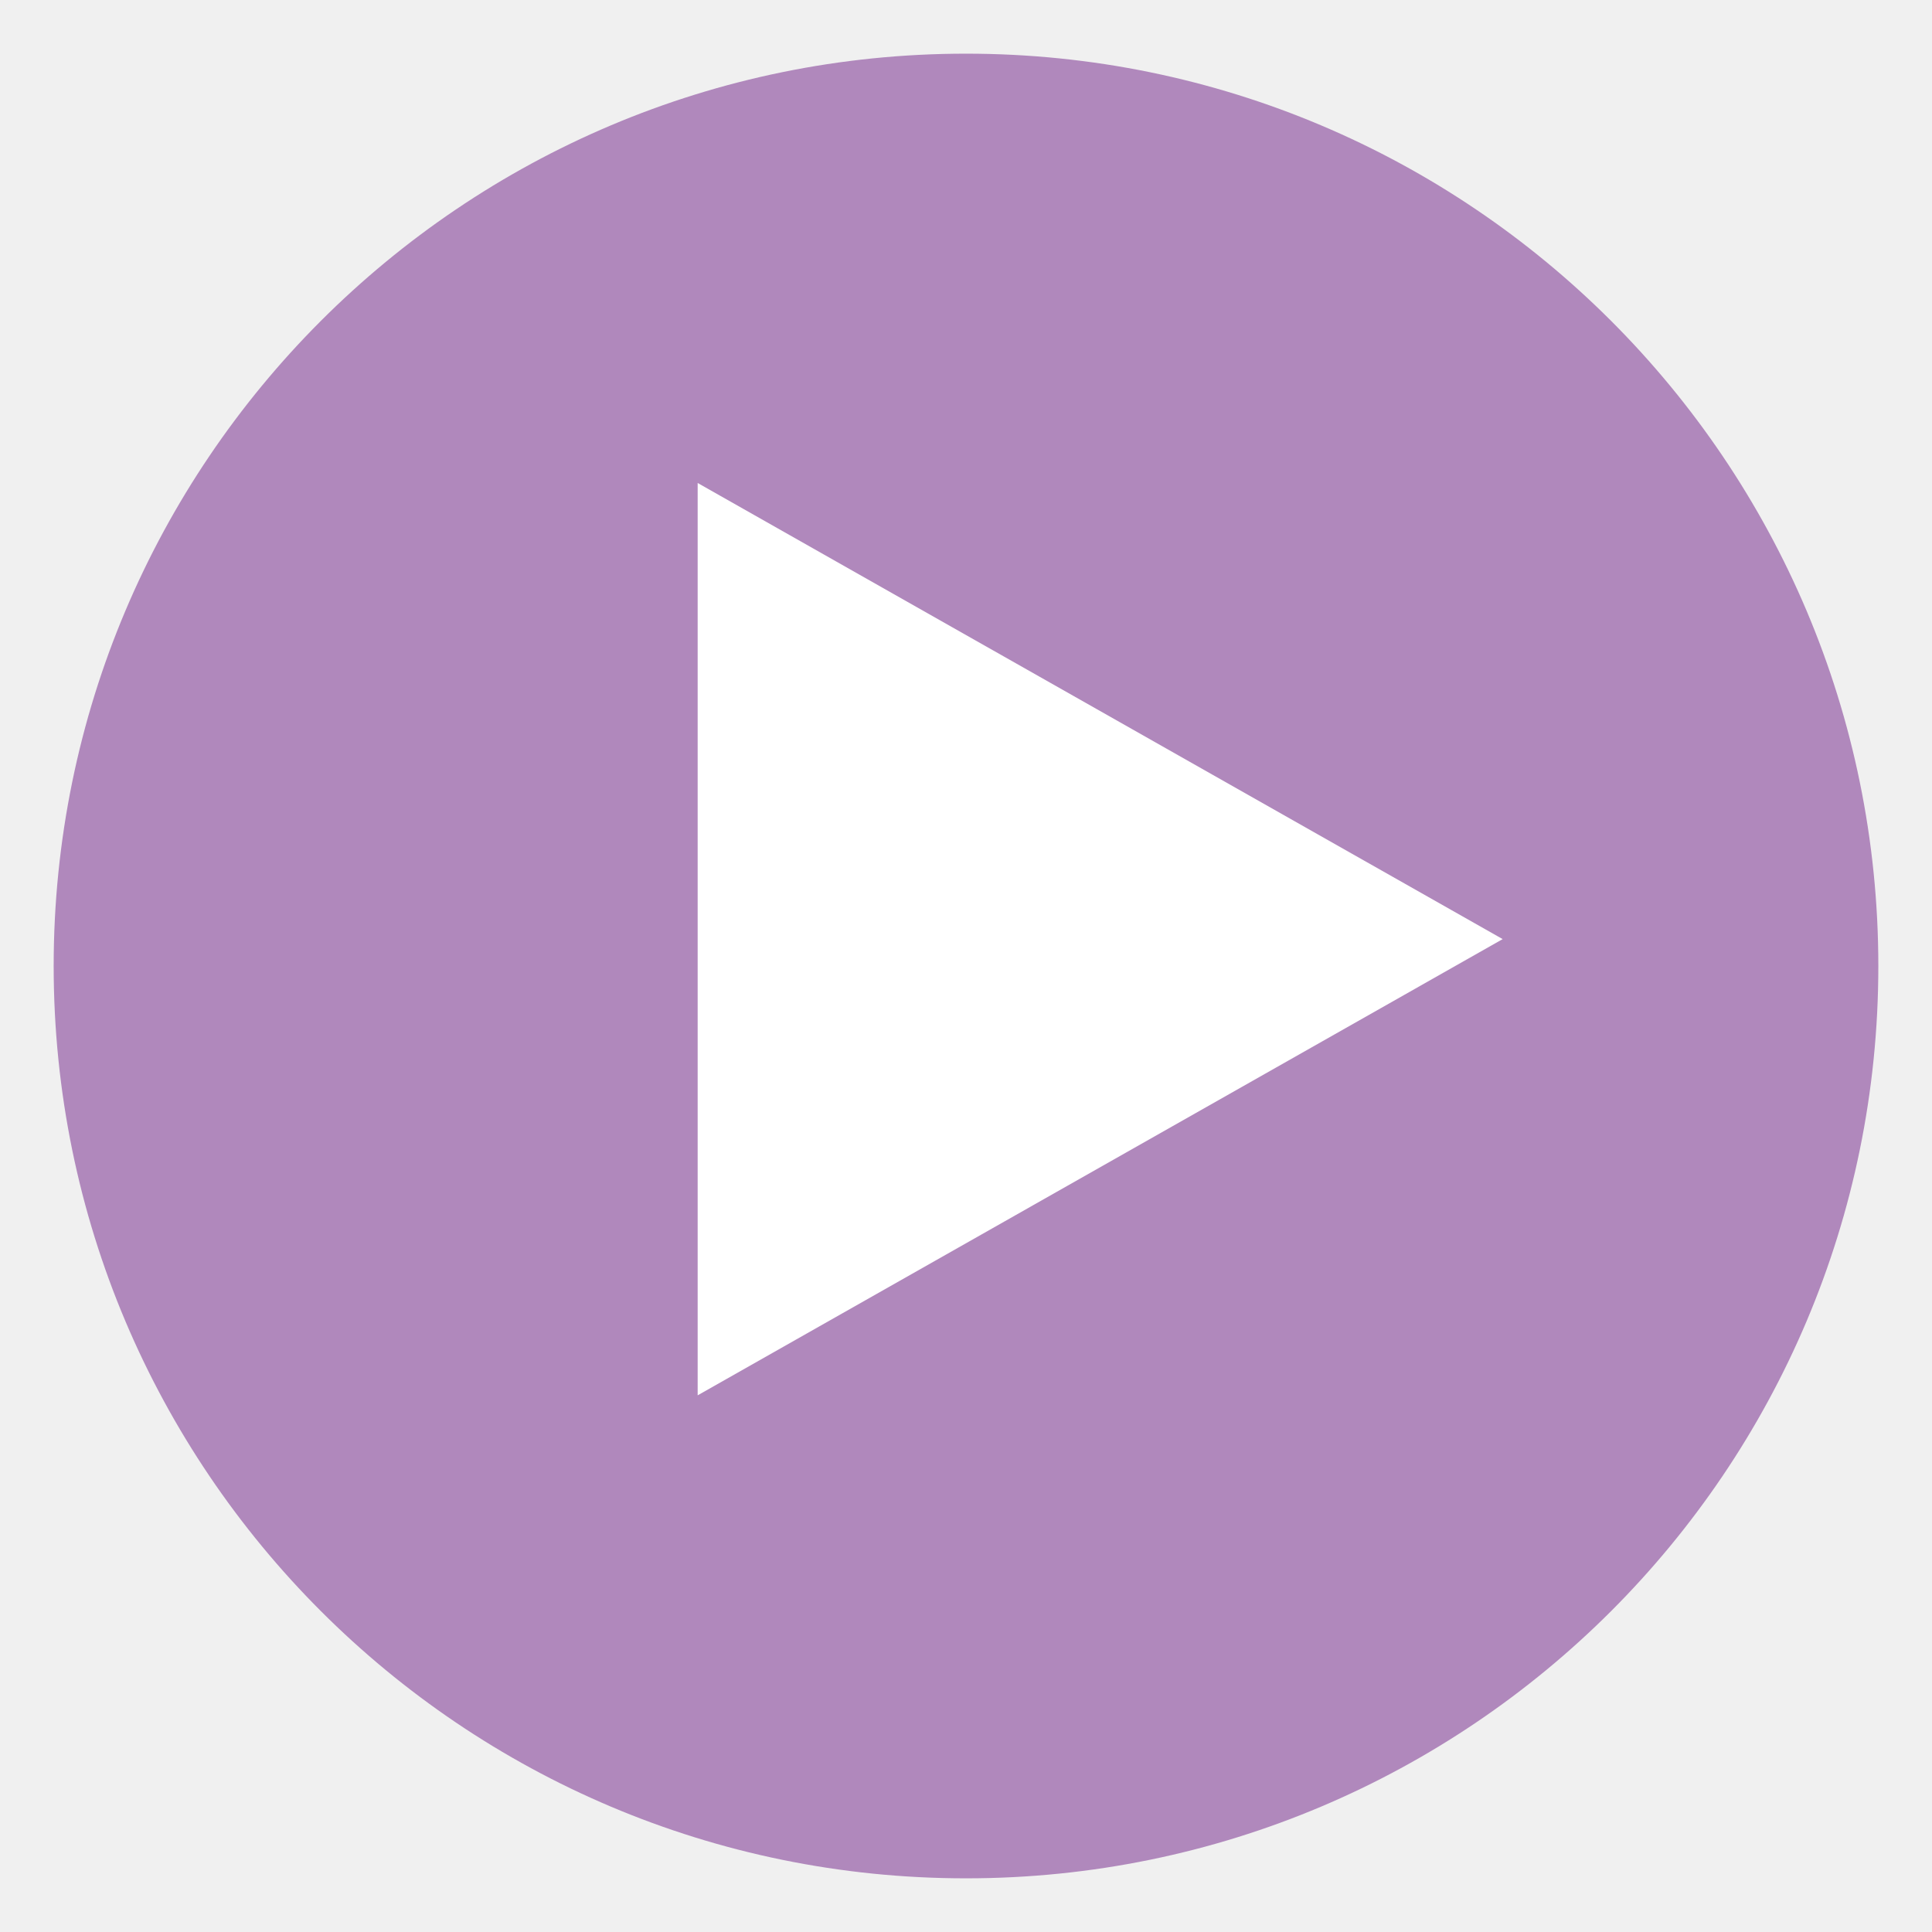
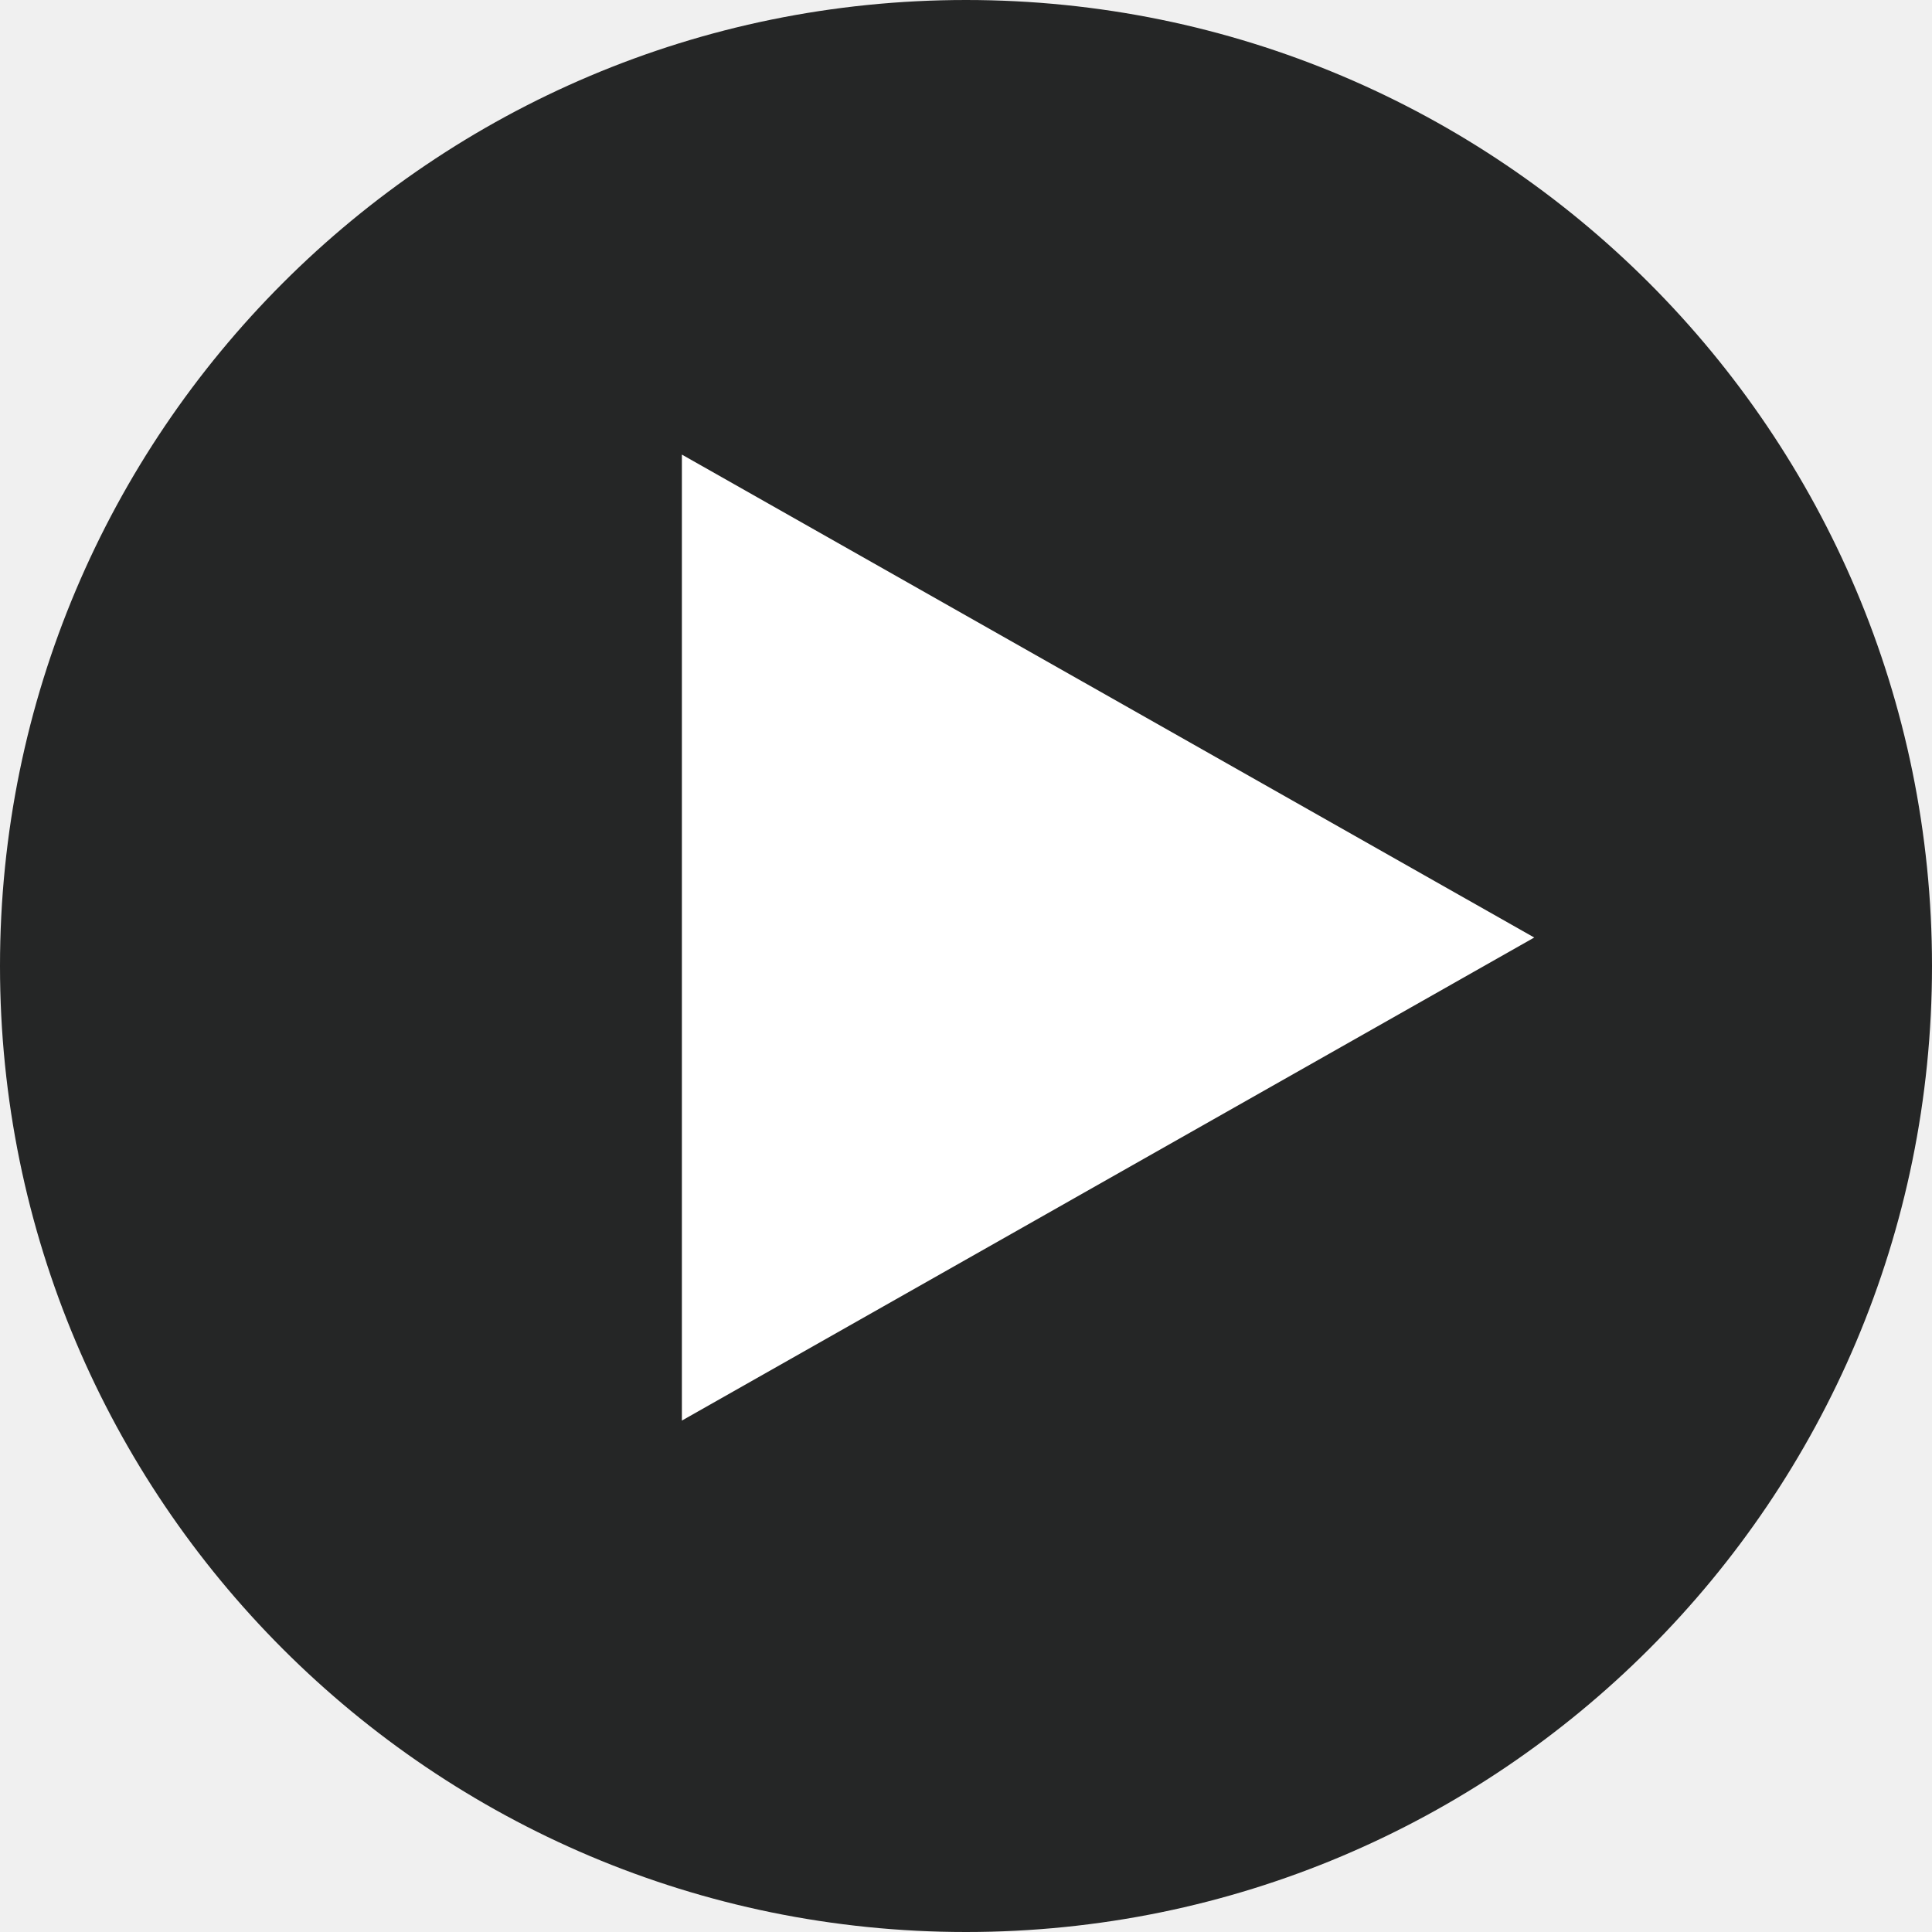
- <svg xmlns="http://www.w3.org/2000/svg" width="36px" height="36px" viewBox="0 0 36 36" version="1.1">
+ <svg xmlns="http://www.w3.org/2000/svg" width="34px" height="34px" viewBox="0 0 34 34" version="1.1">
  <defs />
  <g id="Page-1" stroke="none" stroke-width="1" fill="none" fill-rule="evenodd">
    <g id="circle-arrow">
-       <circle id="Oval-1" fill="#B088BC" cx="18" cy="18" r="17" />
-       <path d="M13,26 L28,17.499 L13,9 L13,26" id="Fill-13" fill="#FFFFFF" />
+       <g id="Page-1">
+         <g id="circle-arrow">
+           <circle id="Oval-1" fill="#252626" cx="17" cy="17" r="17" />
+           <path d="M12,25 L27,16.499 L12,8 L12,25" id="Fill-13" fill="#FFFFFF" />
+         </g>
+       </g>
    </g>
  </g>
</svg>
